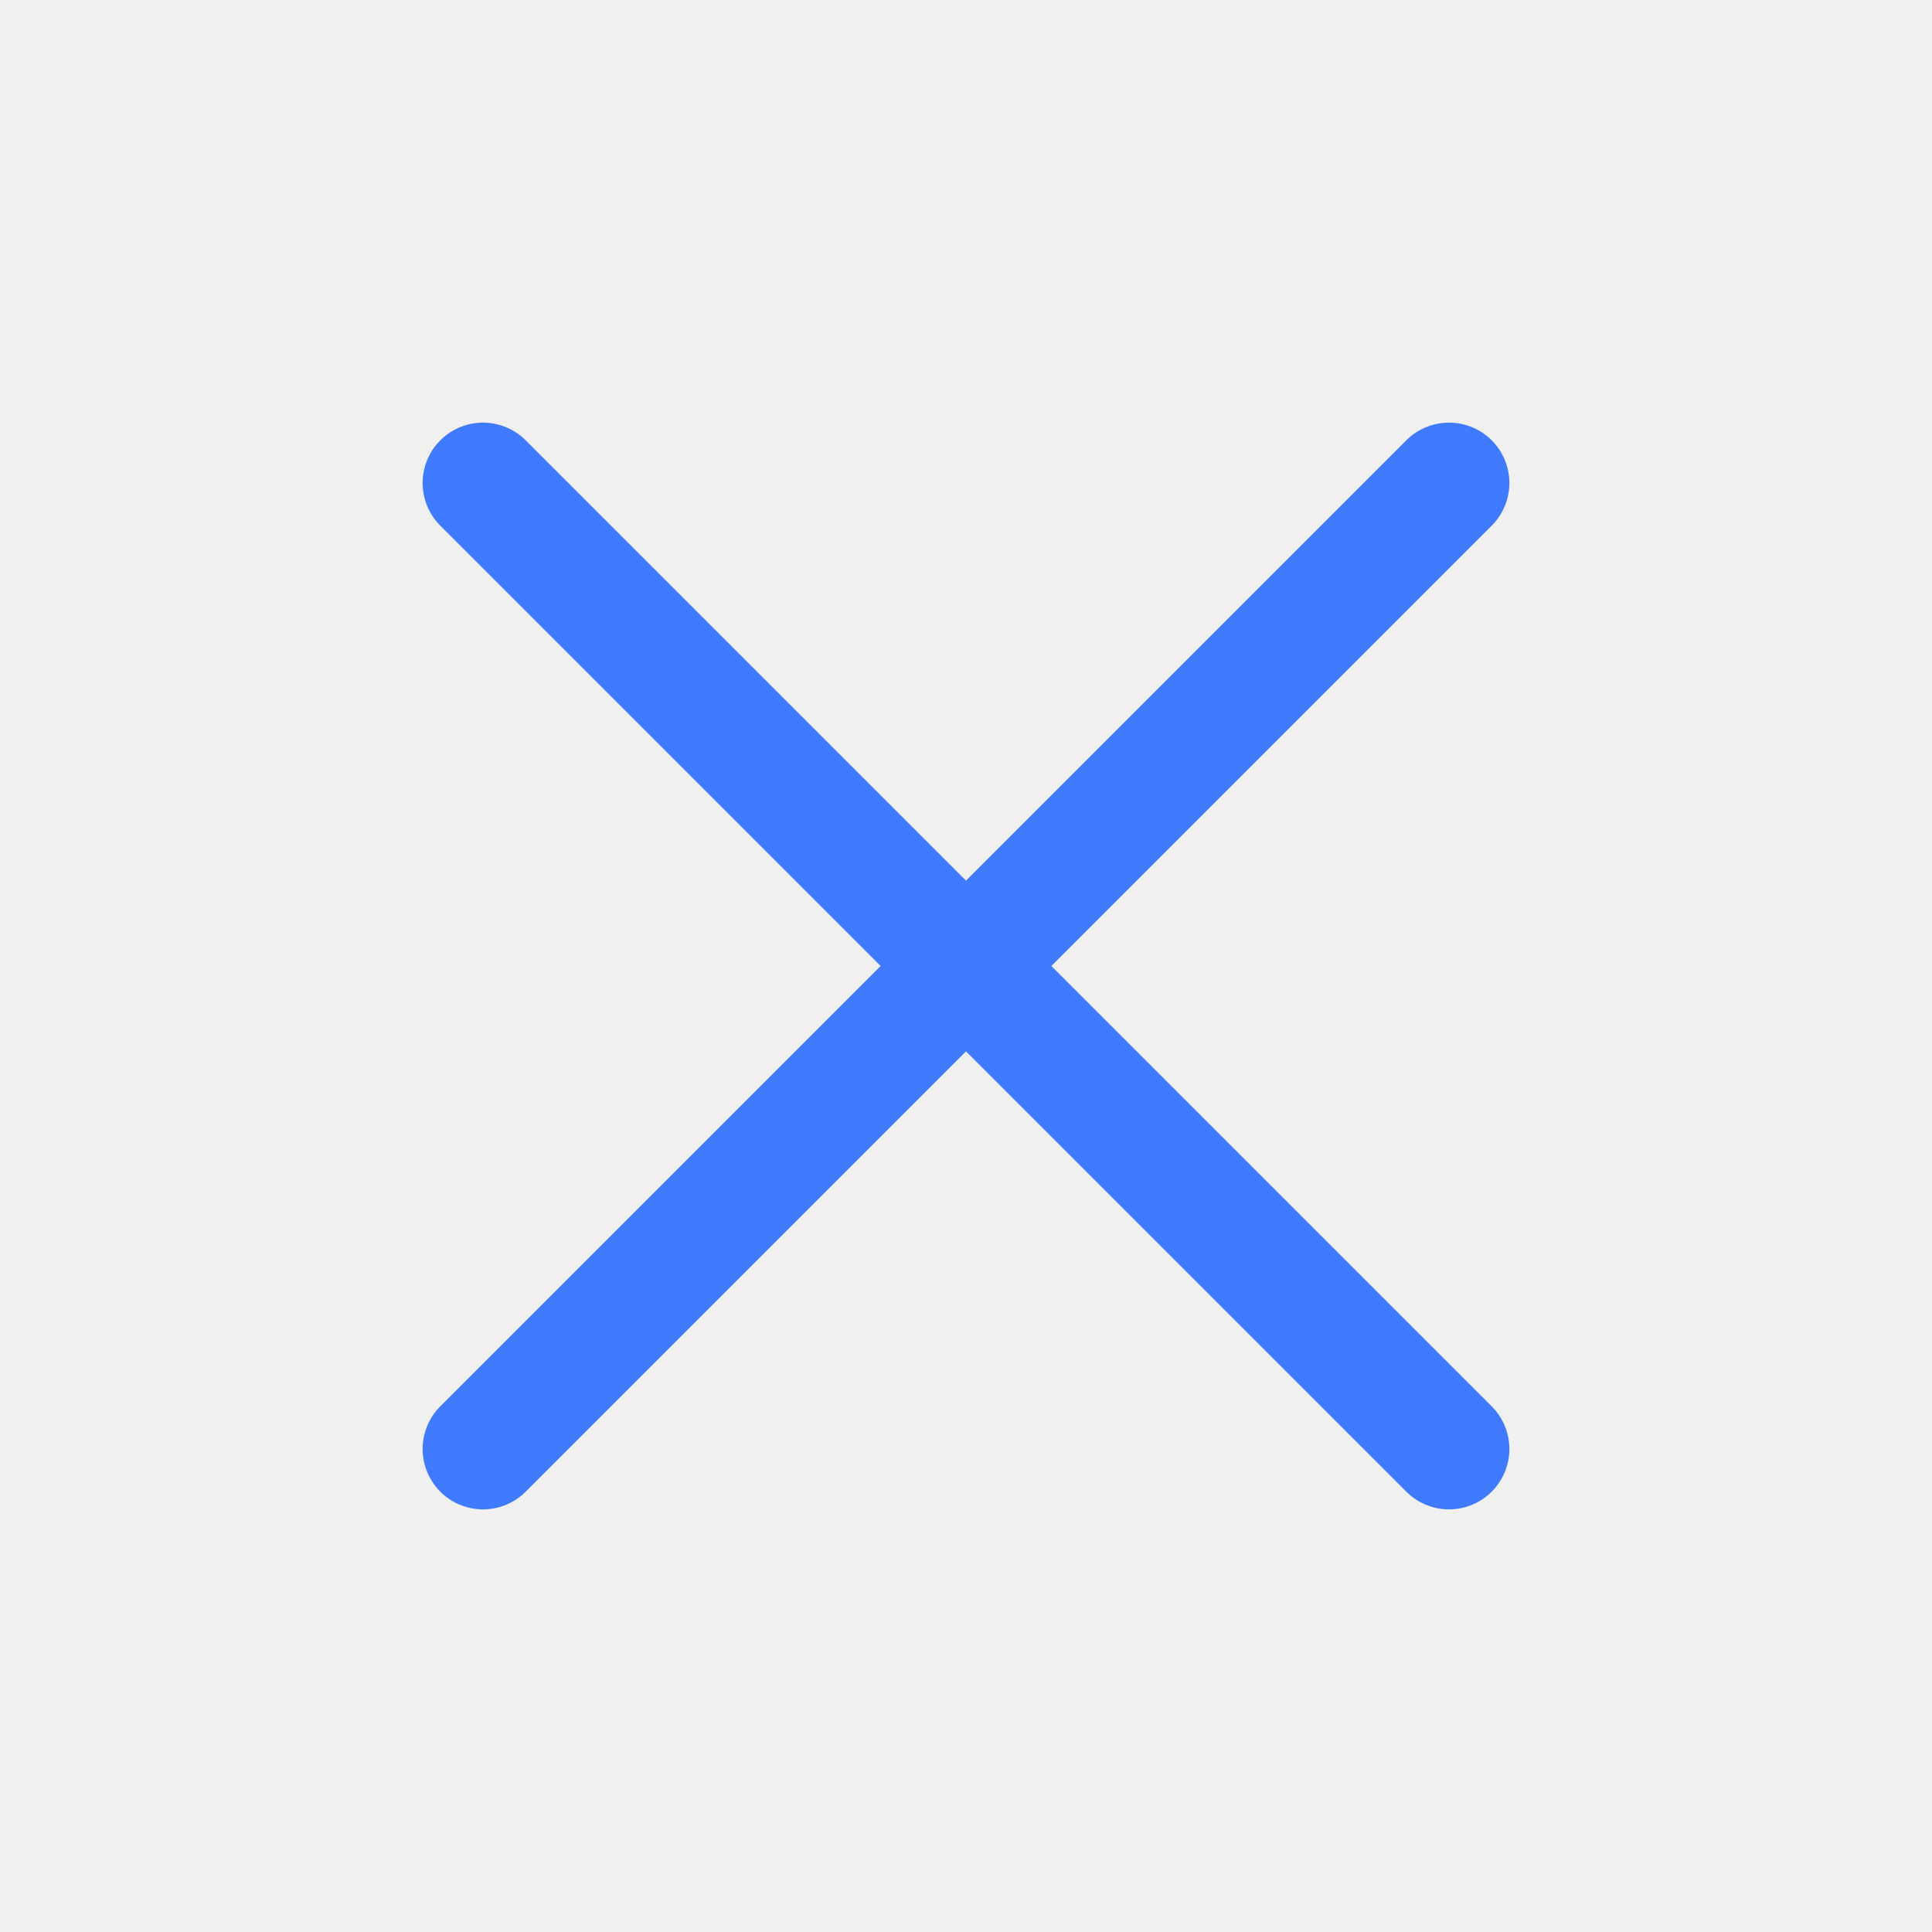
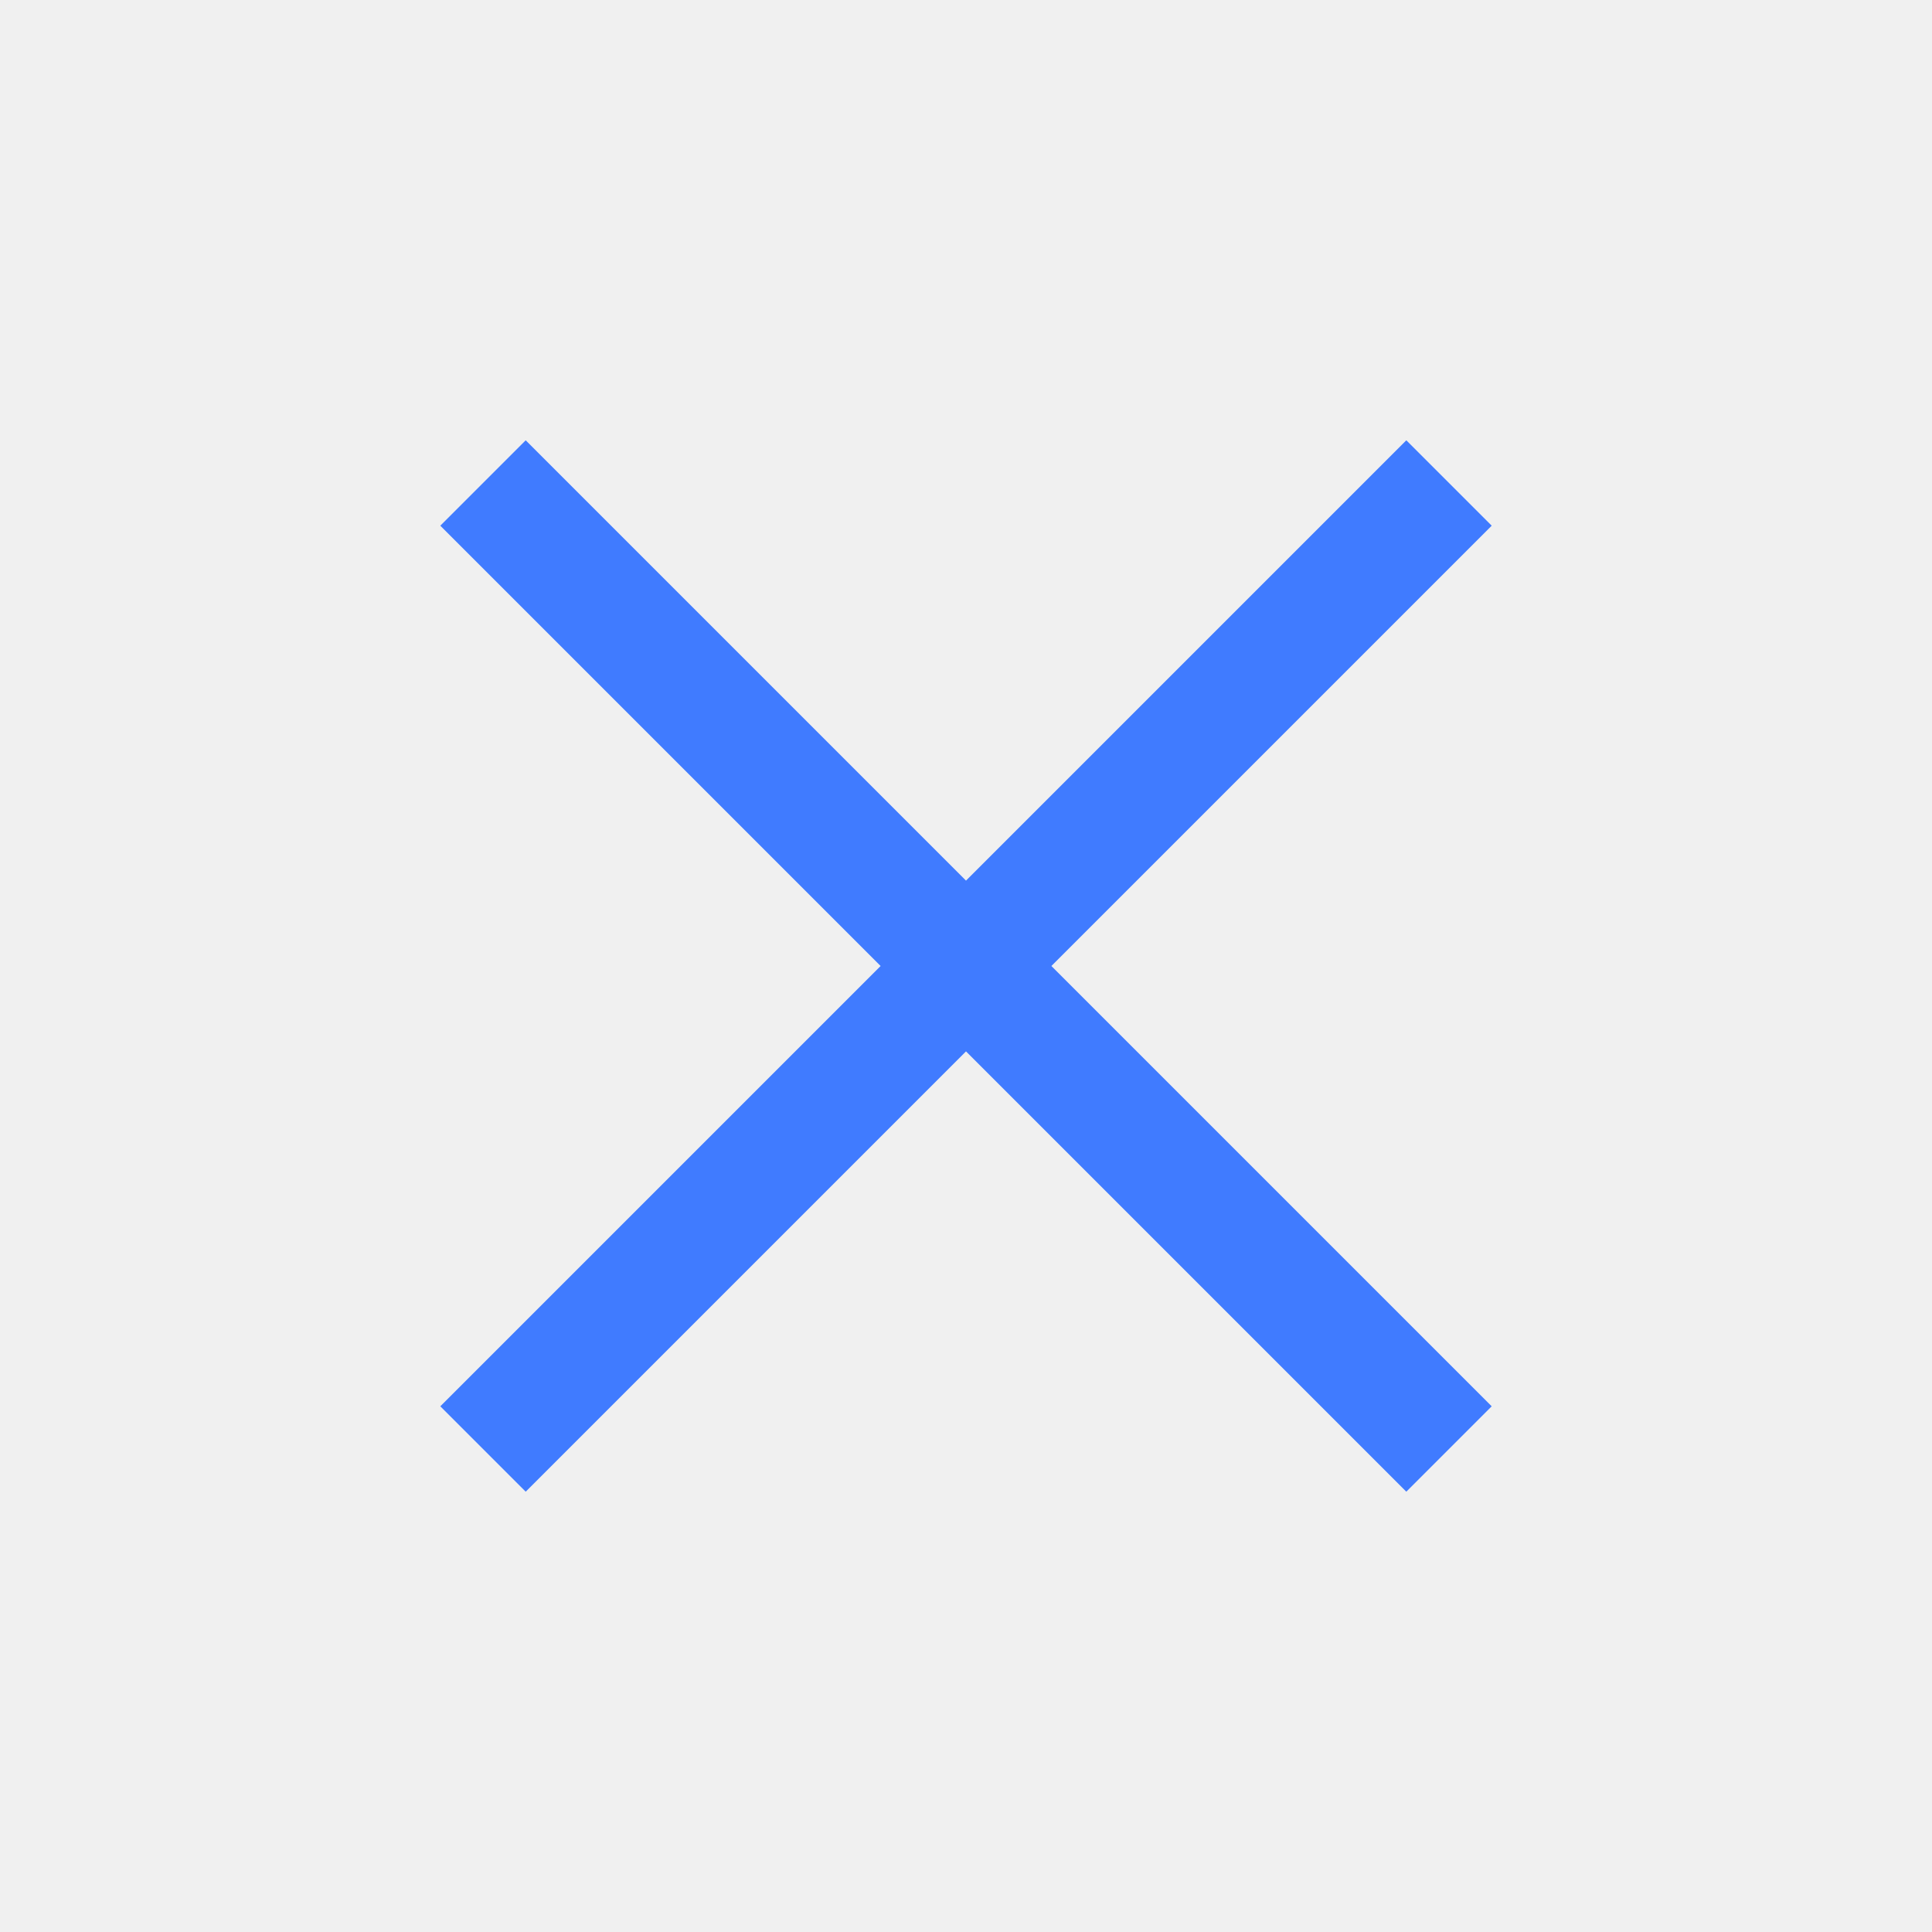
- <svg xmlns="http://www.w3.org/2000/svg" width="24" height="24" viewBox="0 0 24 24" fill="none">
-   <path d="M6 18L18 6M6 6L18 18" stroke="#407BFF" stroke-width="1.5" stroke-linecap="round" stroke-linejoin="round" />
+ <svg xmlns="http://www.w3.org/2000/svg" width="24" height="24" fill="none">
+   <defs>
+     <clipPath id="a">
+       <path fill="#fff" fill-opacity="0" d="M0 0h24v24H0z" />
+     </clipPath>
+   </defs>
+   <path fill="none" d="M0 0h24v24H0z" />
+   <g clip-path="url(#a)">
+     <path d="M6 18 18 6M6 6l12 12" stroke="#407BFF" stroke-width="1.5" stroke-linejoin="round" />
+   </g>
</svg>
